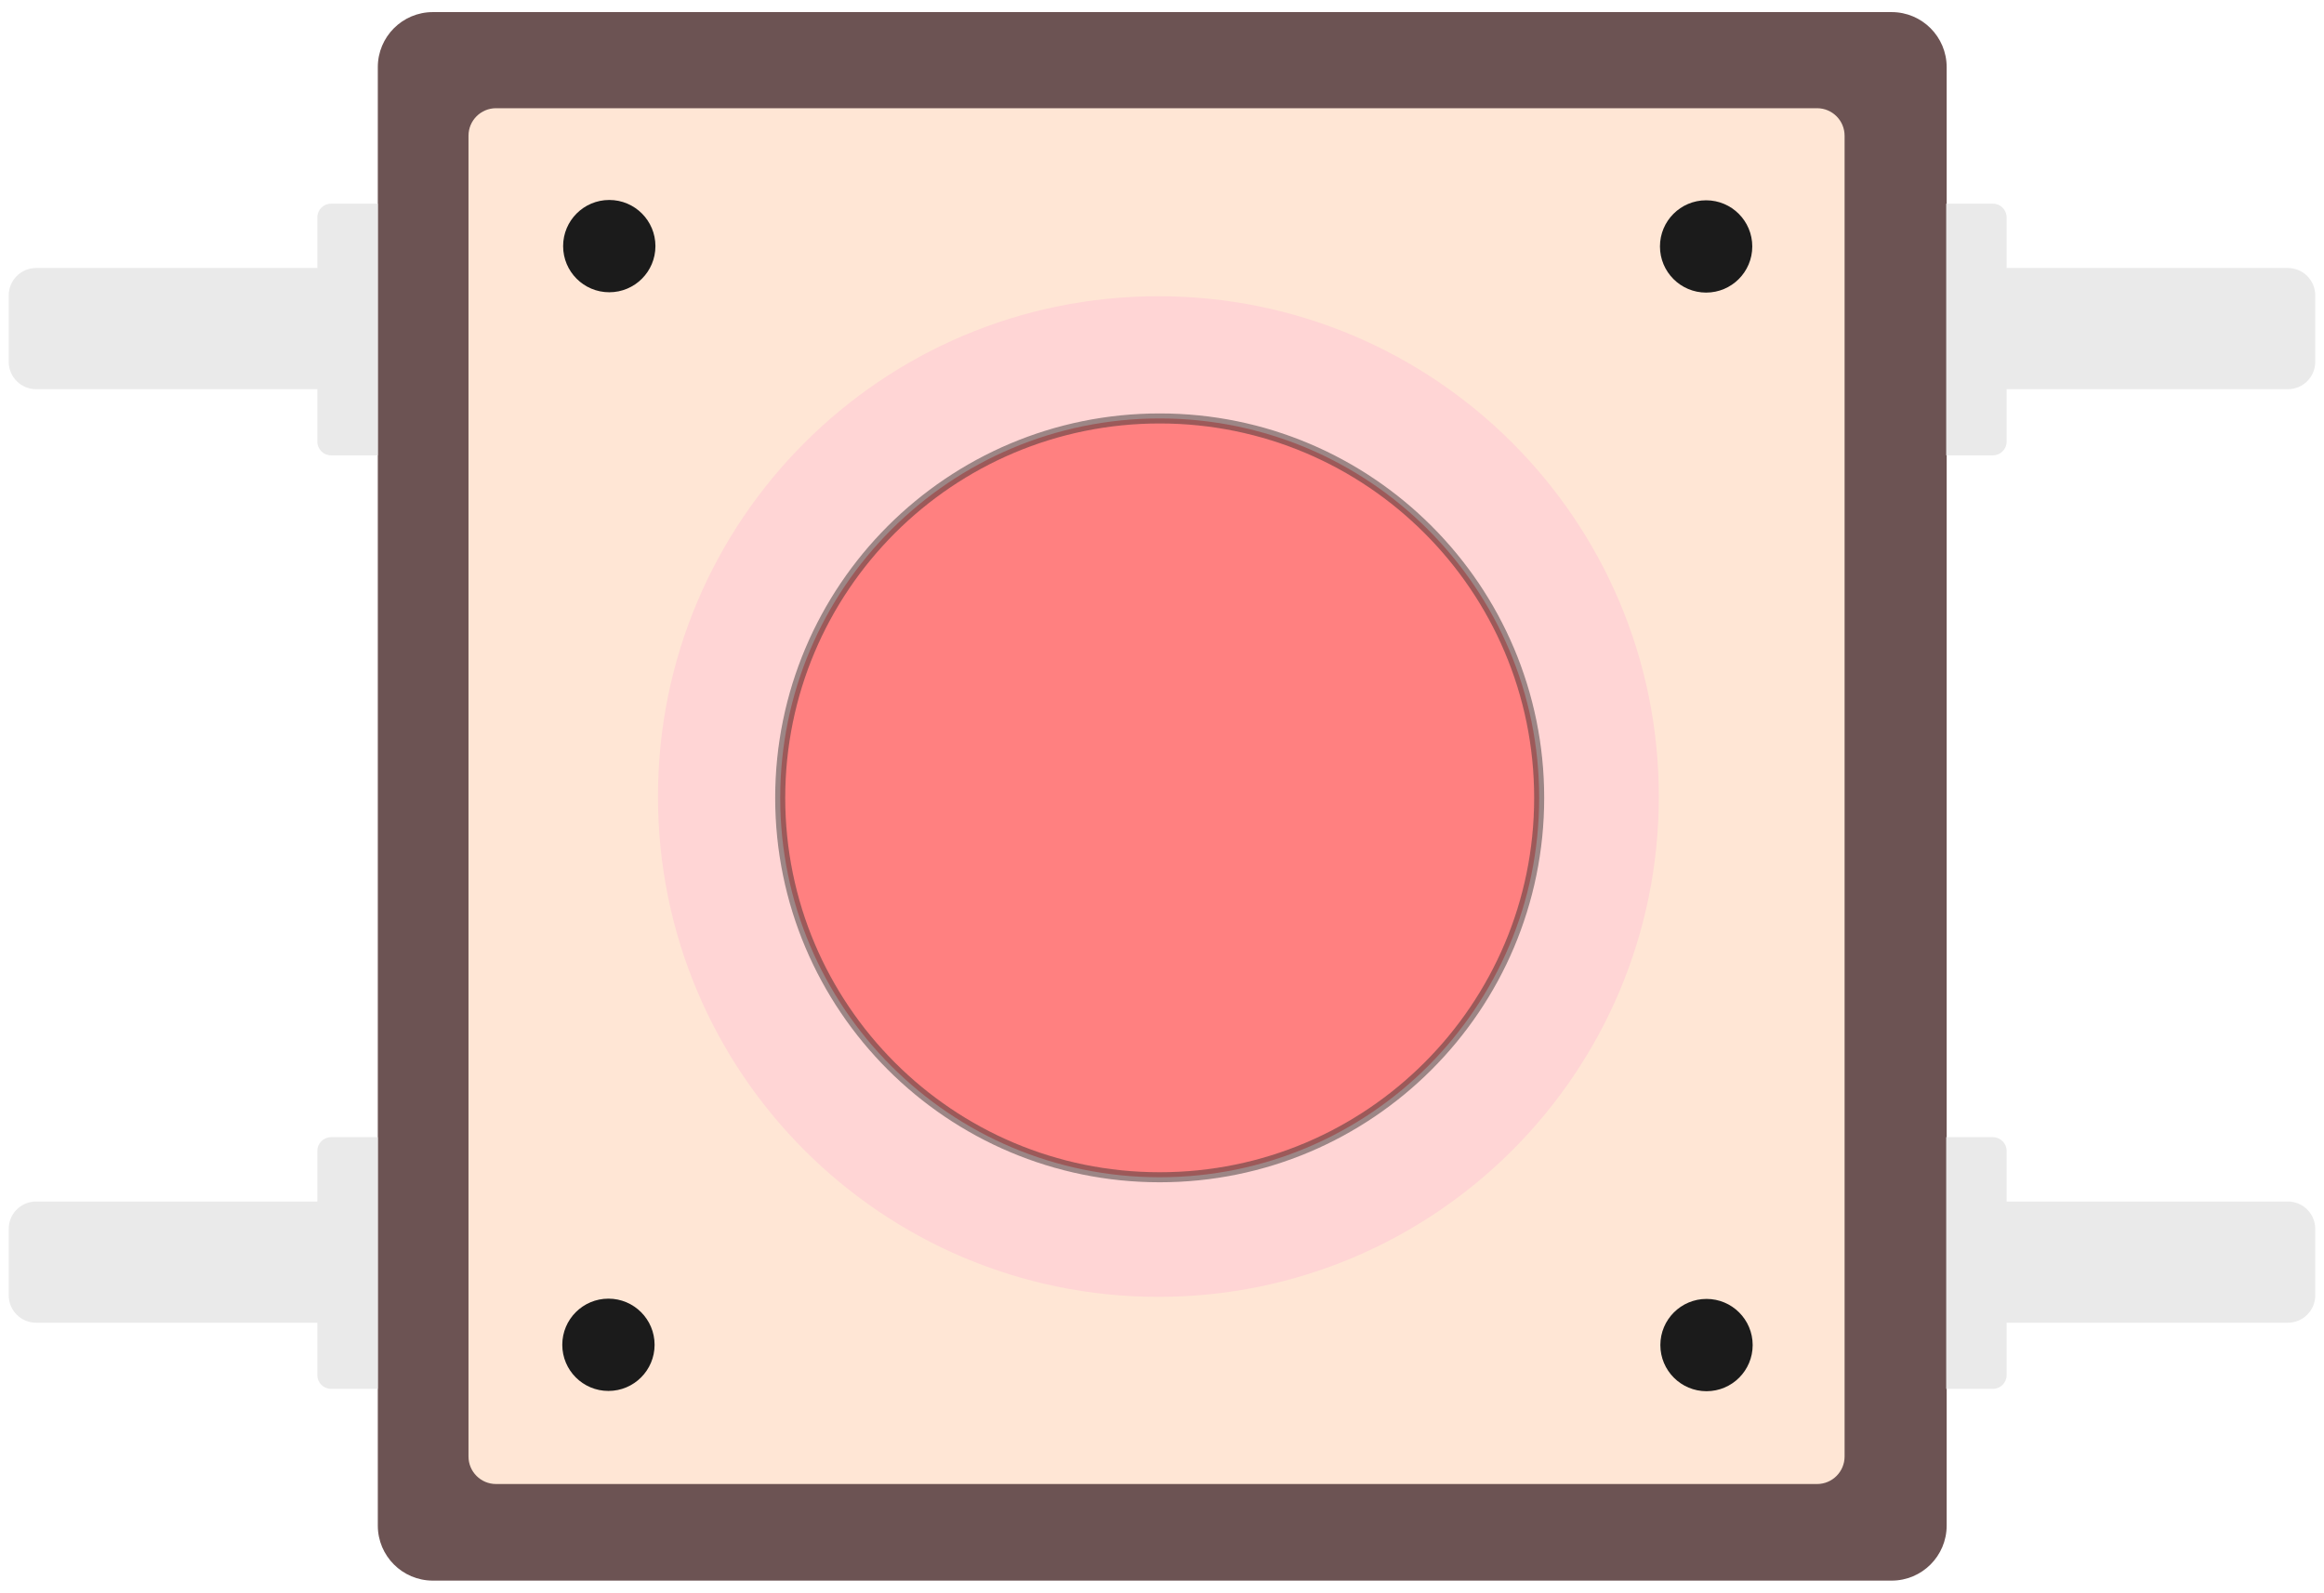
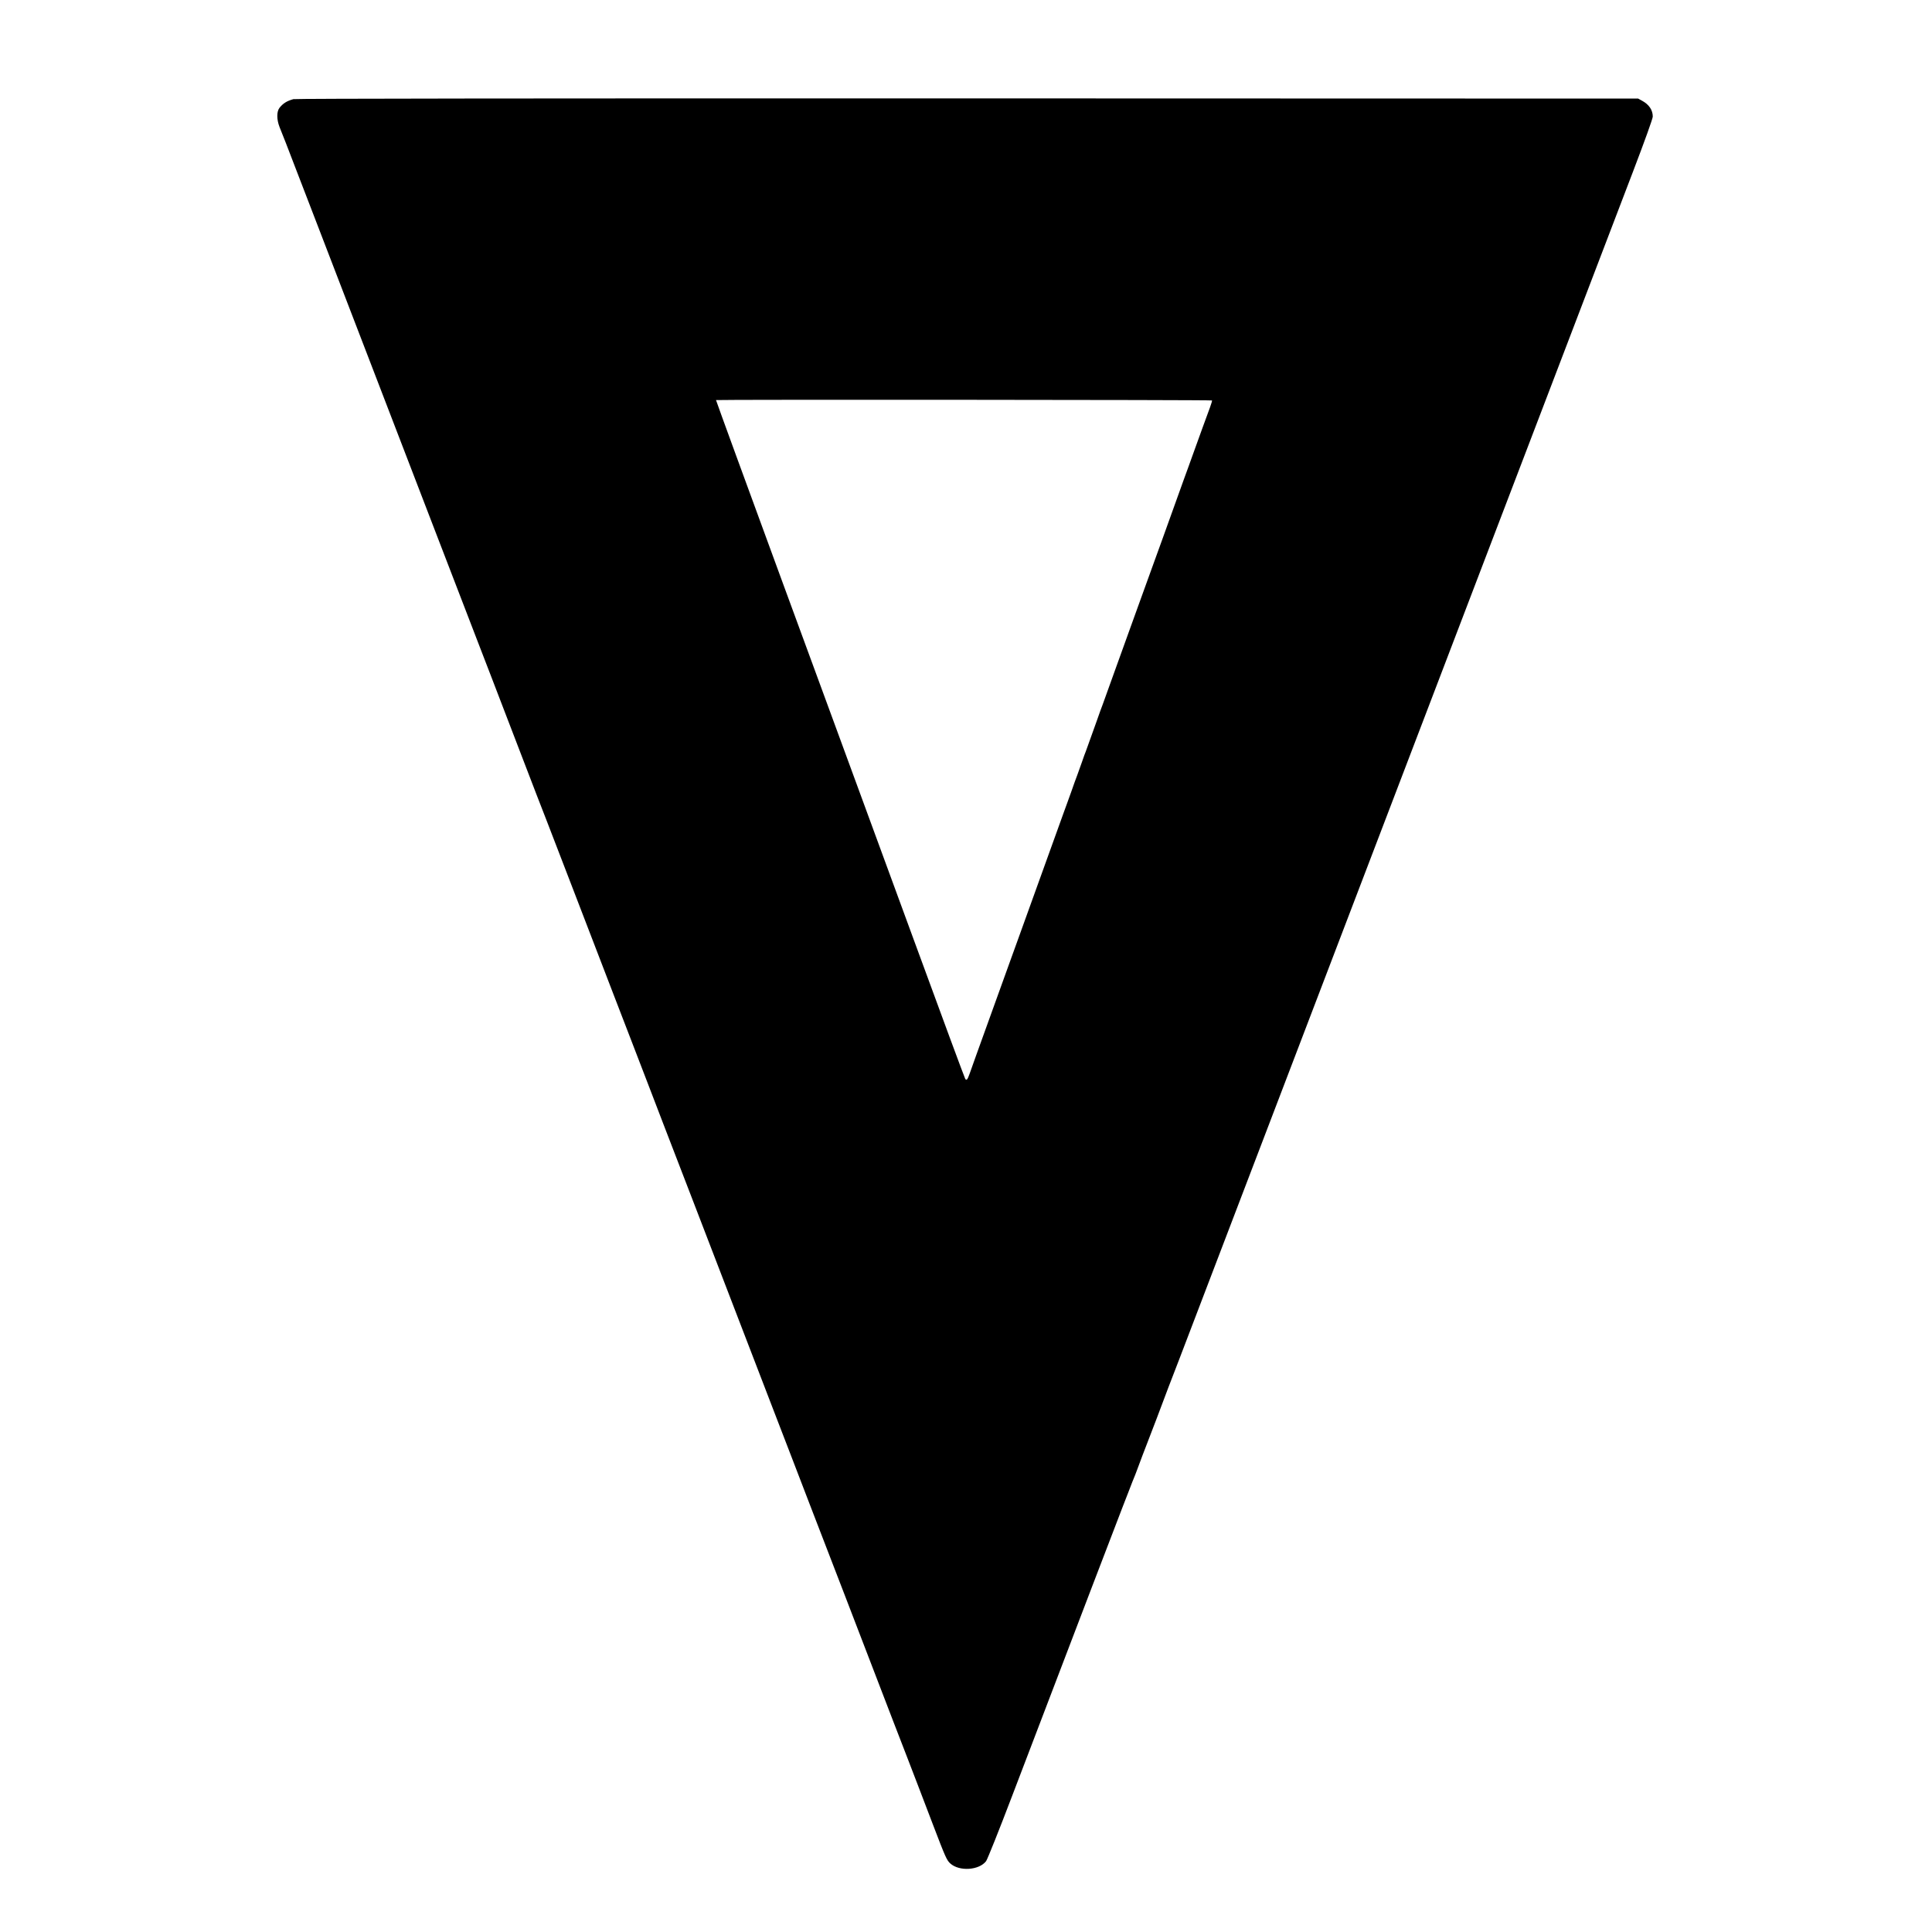
- <svg xmlns="http://www.w3.org/2000/svg" width="620" height="425" viewBox="0 0 164.042 112.448" version="1.1" id="svg1153">
-   <defs id="defs1147">
-     <linearGradient id="a" x1="61.904" x2="133.7" y1="70.549" y2="142.84" gradientTransform="matrix(0.10523,0,0,0.10523,-4.3122,-5.2194)" gradientUnits="userSpaceOnUse">
-       <stop stop-color="#ff2a2a" offset="0" id="stop2" />
-       <stop stop-color="#c62020" offset=".5" id="stop4" />
-       <stop stop-color="#9b1616" offset=".746" id="stop6" />
-       <stop offset="1" id="stop8" />
-     </linearGradient>
-   </defs>
-   <g id="layer1" transform="translate(0,-184.5521)">
-     <g id="layer1-3" transform="translate(124.5007,127.9847)">
-       <g id="g39" transform="translate(-17.33939,92.94026)">
-         <rect x="-80.493" y="-35.519" width="110.739" height="110.739" rx="3.885" ry="3.885" id="rect13" style="fill:#6c5353;stroke-width:9.231" />
-         <rect x="-74.092" y="-28.733" width="97.133" height="97.133" rx="1.943" ry="1.943" id="rect15" style="fill:#ffe6d5;stroke-width:9.231" />
-         <circle cx="-25.395" cy="19.864" r="35.323" id="circle17" style="fill:#ffd5d5;fill-opacity:1;stroke:none;stroke-width:9.231;stroke-opacity:0.473" />
-         <circle cx="-64.155" cy="-18.997" r="3.258" id="circle19" style="fill:#1b1b1b;stroke-width:9.231" />
-         <circle cx="13.267" cy="-18.974" r="3.258" id="circle21" style="fill:#1b1b1b;stroke-width:9.231" />
-         <circle cx="13.295" cy="58.59" r="3.258" id="circle25" style="fill:#1b1b1b;stroke-width:9.231" />
-         <circle cx="-64.214" cy="58.571" r="3.258" id="circle27" style="fill:#1b1b1b;stroke-width:9.231" />
-         <g transform="matrix(9.230582,0,0,9.230582,-80.52492,-35.53433)" id="g35" style="fill:#eaeaea">
-           <path d="m -0.354,1.467 c -0.058,0 -0.105,0.047 -0.105,0.105 V 1.959 h -2.15 c -0.117,0 -0.21,0.094 -0.21,0.21 v 0.507 c 0,0.117 0.094,0.21 0.21,0.21 h 2.15 v 0.401 c 0,0.058 0.047,0.105 0.105,0.105 H 0.003 V 1.467 Z" id="path23" style="fill:#eaeaea" />
-           <path d="m -0.354,8.607 c -0.058,0 -0.105,0.047 -0.105,0.105 V 9.099 h -2.15 c -0.117,0 -0.21,0.094 -0.21,0.21 v 0.507 c 0,0.117 0.094,0.21 0.21,0.21 h 2.15 v 0.401 c 0,0.058 0.047,0.105 0.105,0.105 H 0.003 V 8.607 Z" id="path29" />
-           <path d="m 12.354,1.467 c 0.058,0 0.105,0.047 0.105,0.105 V 1.959 h 2.15 c 0.117,0 0.21,0.094 0.21,0.21 v 0.507 c 0,0.117 -0.094,0.21 -0.21,0.21 h -2.15 v 0.401 c 0,0.058 -0.047,0.105 -0.105,0.105 H 11.997 V 1.467 Z" id="path31" />
-           <path d="m 12.354,8.607 c 0.058,0 0.105,0.047 0.105,0.105 V 9.099 h 2.15 c 0.117,0 0.21,0.094 0.21,0.21 v 0.507 c 0,0.117 -0.094,0.21 -0.21,0.21 h -2.15 v 0.401 c 0,0.058 -0.047,0.105 -0.105,0.105 H 11.997 V 8.607 Z" id="path33" />
-         </g>
-         <circle cx="-25.303" cy="19.956" r="26.786" id="circle37" style="fill:#ff8080;stroke:#2f2f2f;stroke-width:0.709;stroke-opacity:0.473" />
-       </g>
-     </g>
+ <svg xmlns="http://www.w3.org/2000/svg" version="1.0" width="2048pt" height="2048pt" viewBox="0 0 2048 2048" preserveAspectRatio="xMidYMid meet">
+   <g transform="translate(0,2048) scale(0.1,-0.1)" fill="#000000" stroke="none">
+     <path d="M3110 19429 c-71 -20 -110 -45 -148 -93 -30 -40 -30 -122 1 -202 13 -32 43 -108 67 -169 23 -60 57 -148 75 -195 27 -68 201 -521 285 -740 41 -108 234 -609 250 -650 9 -25 88 -229 175 -455 87 -225 166 -430 175 -455 15 -38 196 -511 250 -650 27 -71 381 -990 400 -1040 60 -155 285 -739 435 -1130 65 -168 125 -325 135 -350 10 -25 74 -191 142 -370 332 -865 417 -1086 443 -1150 21 -53 99 -255 260 -675 150 -390 294 -765 325 -845 10 -25 65 -169 123 -320 58 -151 142 -369 187 -485 44 -115 135 -352 202 -525 66 -173 129 -335 138 -360 10 -25 82 -211 160 -415 78 -203 150 -390 160 -415 9 -25 66 -171 125 -325 59 -154 115 -300 125 -325 9 -25 88 -229 175 -455 87 -225 166 -430 175 -455 14 -36 161 -418 250 -650 9 -25 93 -241 185 -480 198 -515 202 -525 219 -570 14 -36 60 -156 351 -910 191 -497 201 -522 219 -570 27 -71 256 -668 296 -770 23 -58 89 -229 147 -380 58 -151 113 -295 123 -320 10 -25 77 -200 149 -390 133 -348 147 -380 185 -414 96 -86 305 -72 379 25 14 19 137 326 277 694 715 1874 1145 2997 1170 3060 16 39 47 120 70 180 23 61 46 119 51 130 5 11 20 49 33 85 31 84 77 206 133 350 25 63 58 149 73 190 35 97 216 571 240 630 10 25 479 1253 1043 2730 564 1477 1595 4177 2292 6000 697 1823 1361 3561 1476 3862 126 330 209 561 209 582 0 70 -40 129 -115 169 l-40 22 -7110 2 c-4534 1 -7123 -2 -7145 -8z m9738 -3194 c2 -2 -7 -34 -21 -72 -46 -125 -105 -286 -172 -473 -36 -102 -84 -232 -105 -290 -21 -58 -73 -202 -115 -320 -42 -118 -94 -262 -115 -320 -21 -58 -68 -187 -104 -287 -36 -101 -96 -265 -132 -365 -36 -101 -83 -230 -104 -288 -21 -58 -91 -251 -155 -430 -64 -179 -125 -347 -135 -375 -11 -27 -40 -108 -65 -180 -79 -222 -107 -299 -115 -320 -5 -11 -23 -60 -40 -110 -17 -49 -40 -112 -50 -140 -11 -27 -40 -108 -65 -180 -26 -71 -64 -179 -87 -240 -22 -60 -50 -139 -63 -175 -74 -206 -347 -962 -402 -1115 -35 -99 -82 -227 -103 -285 -39 -108 -277 -767 -357 -990 -24 -69 -54 -151 -65 -183 -23 -63 -31 -73 -46 -54 -5 6 -253 676 -550 1487 -534 1454 -1174 3200 -1397 3805 -340 926 -695 1898 -695 1904 0 6 5251 3 5258 -4z" />
  </g>
</svg>
